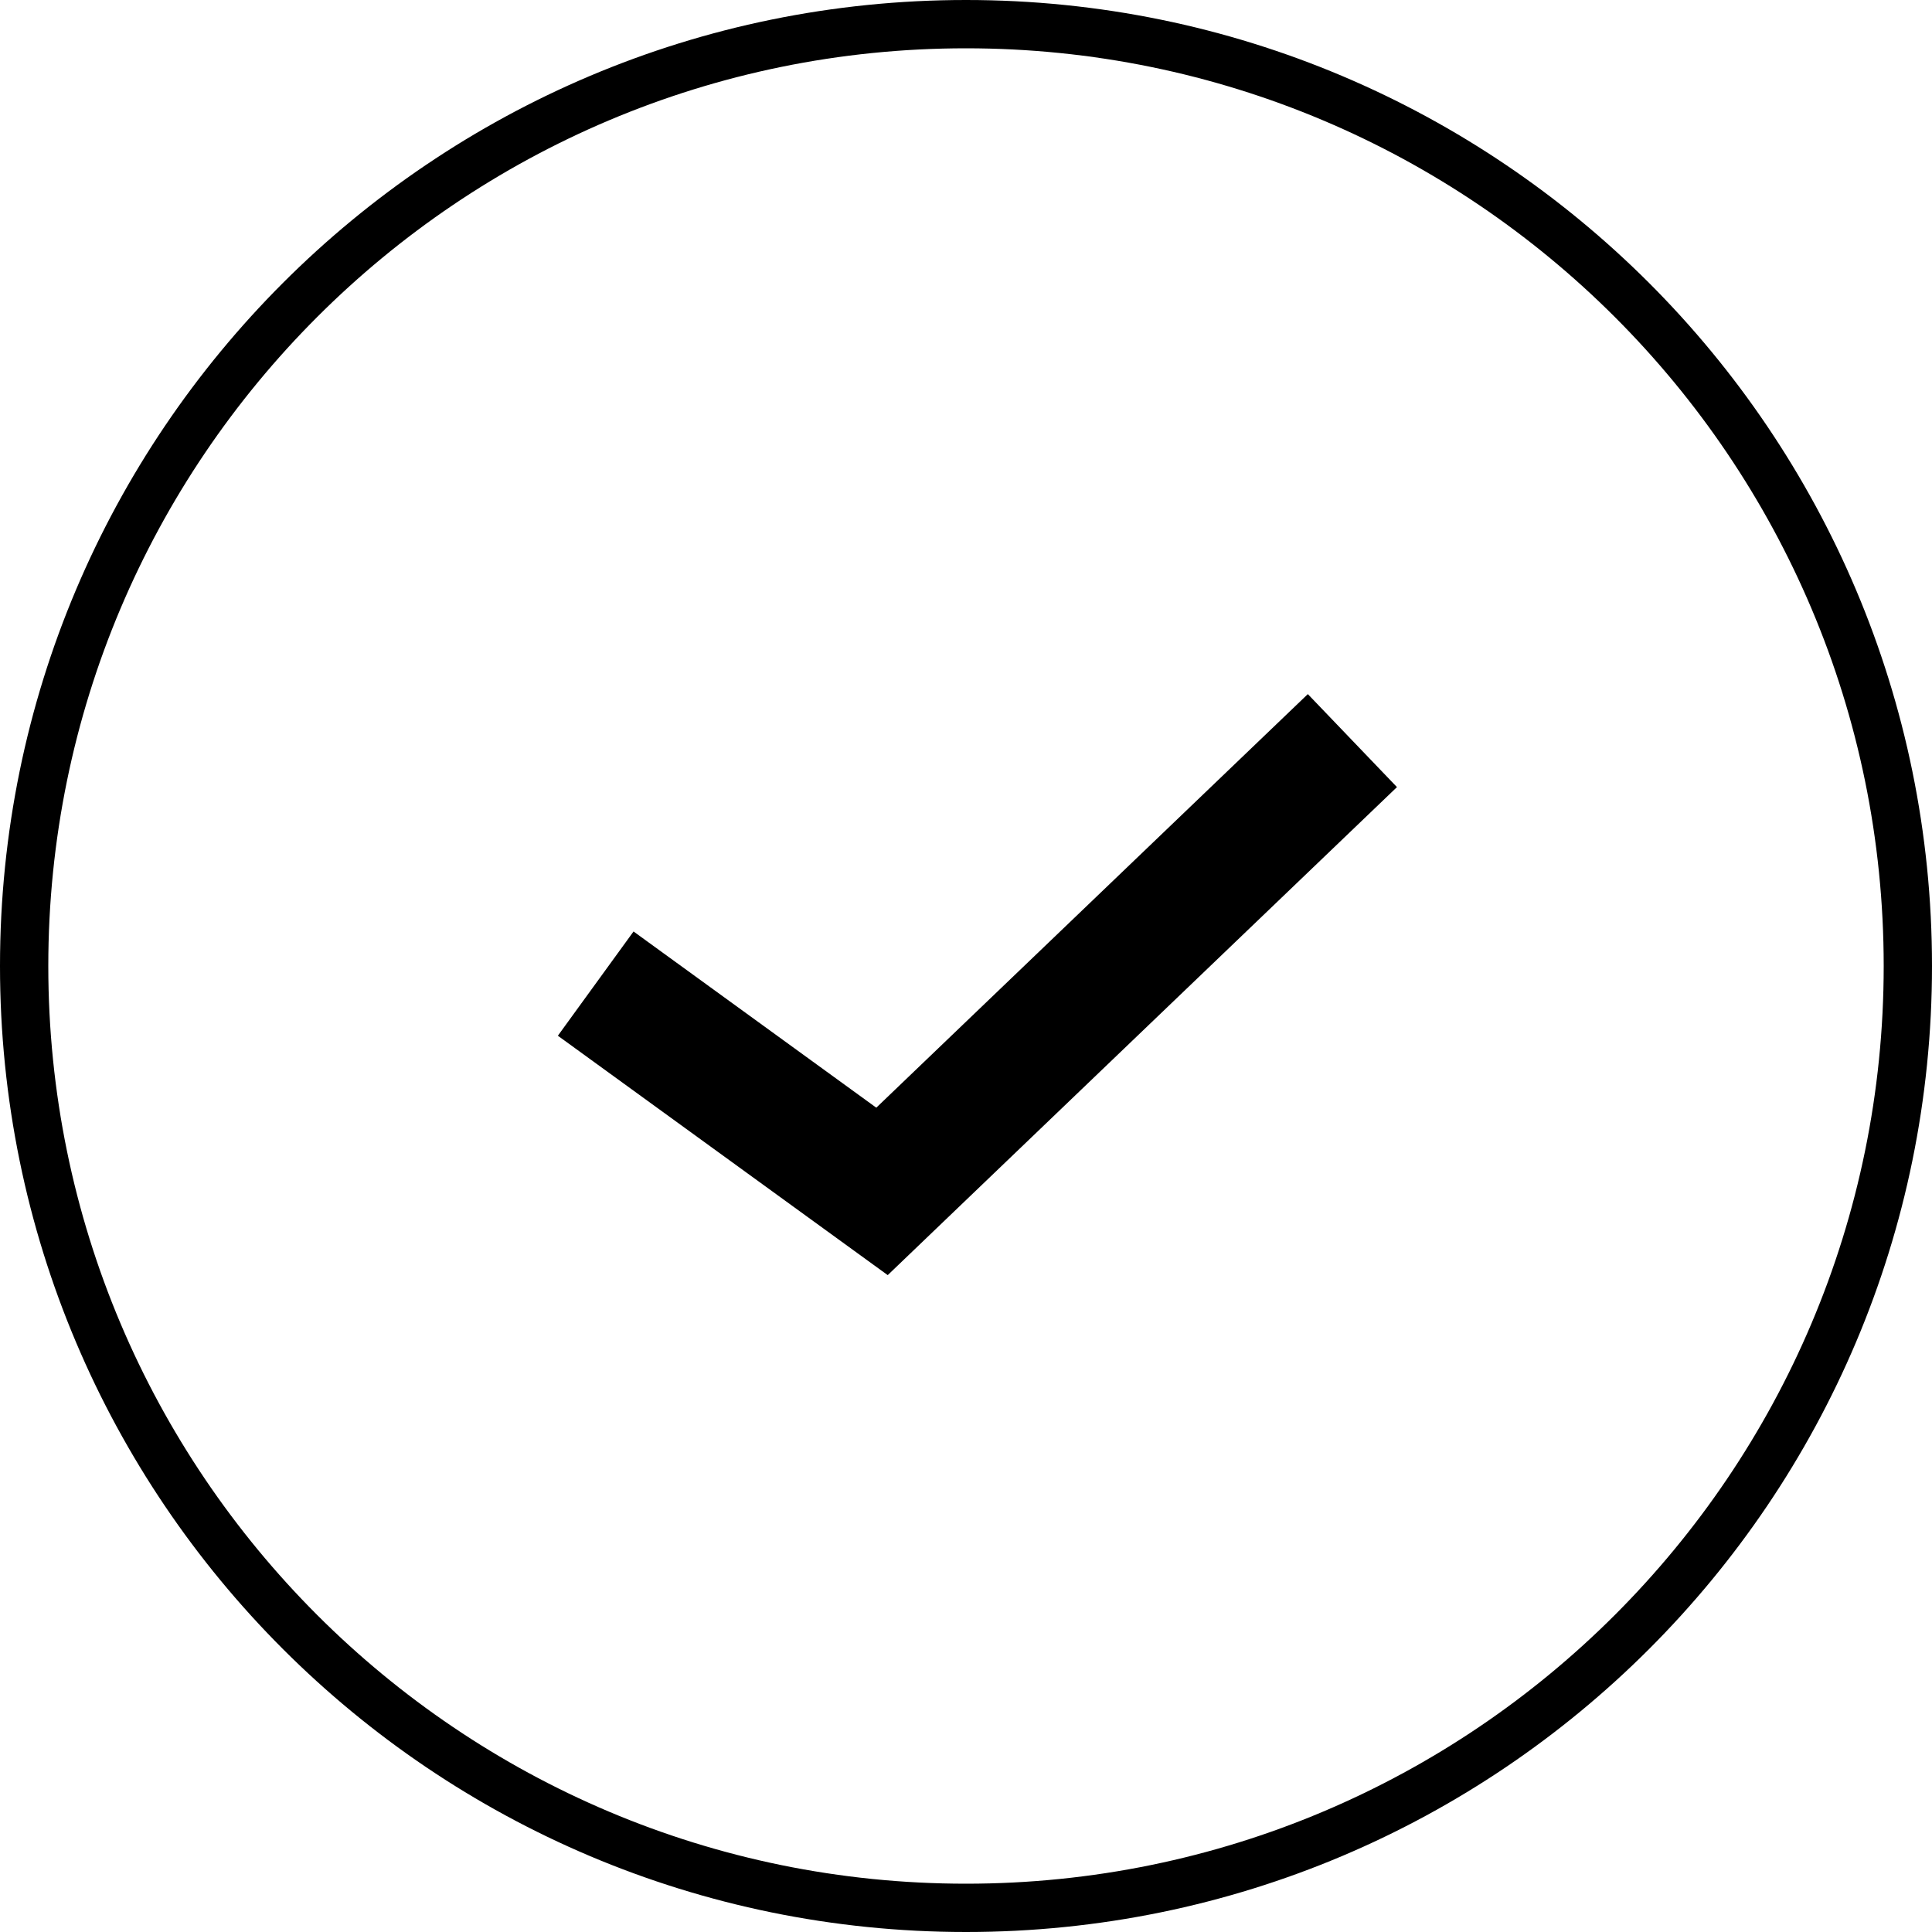
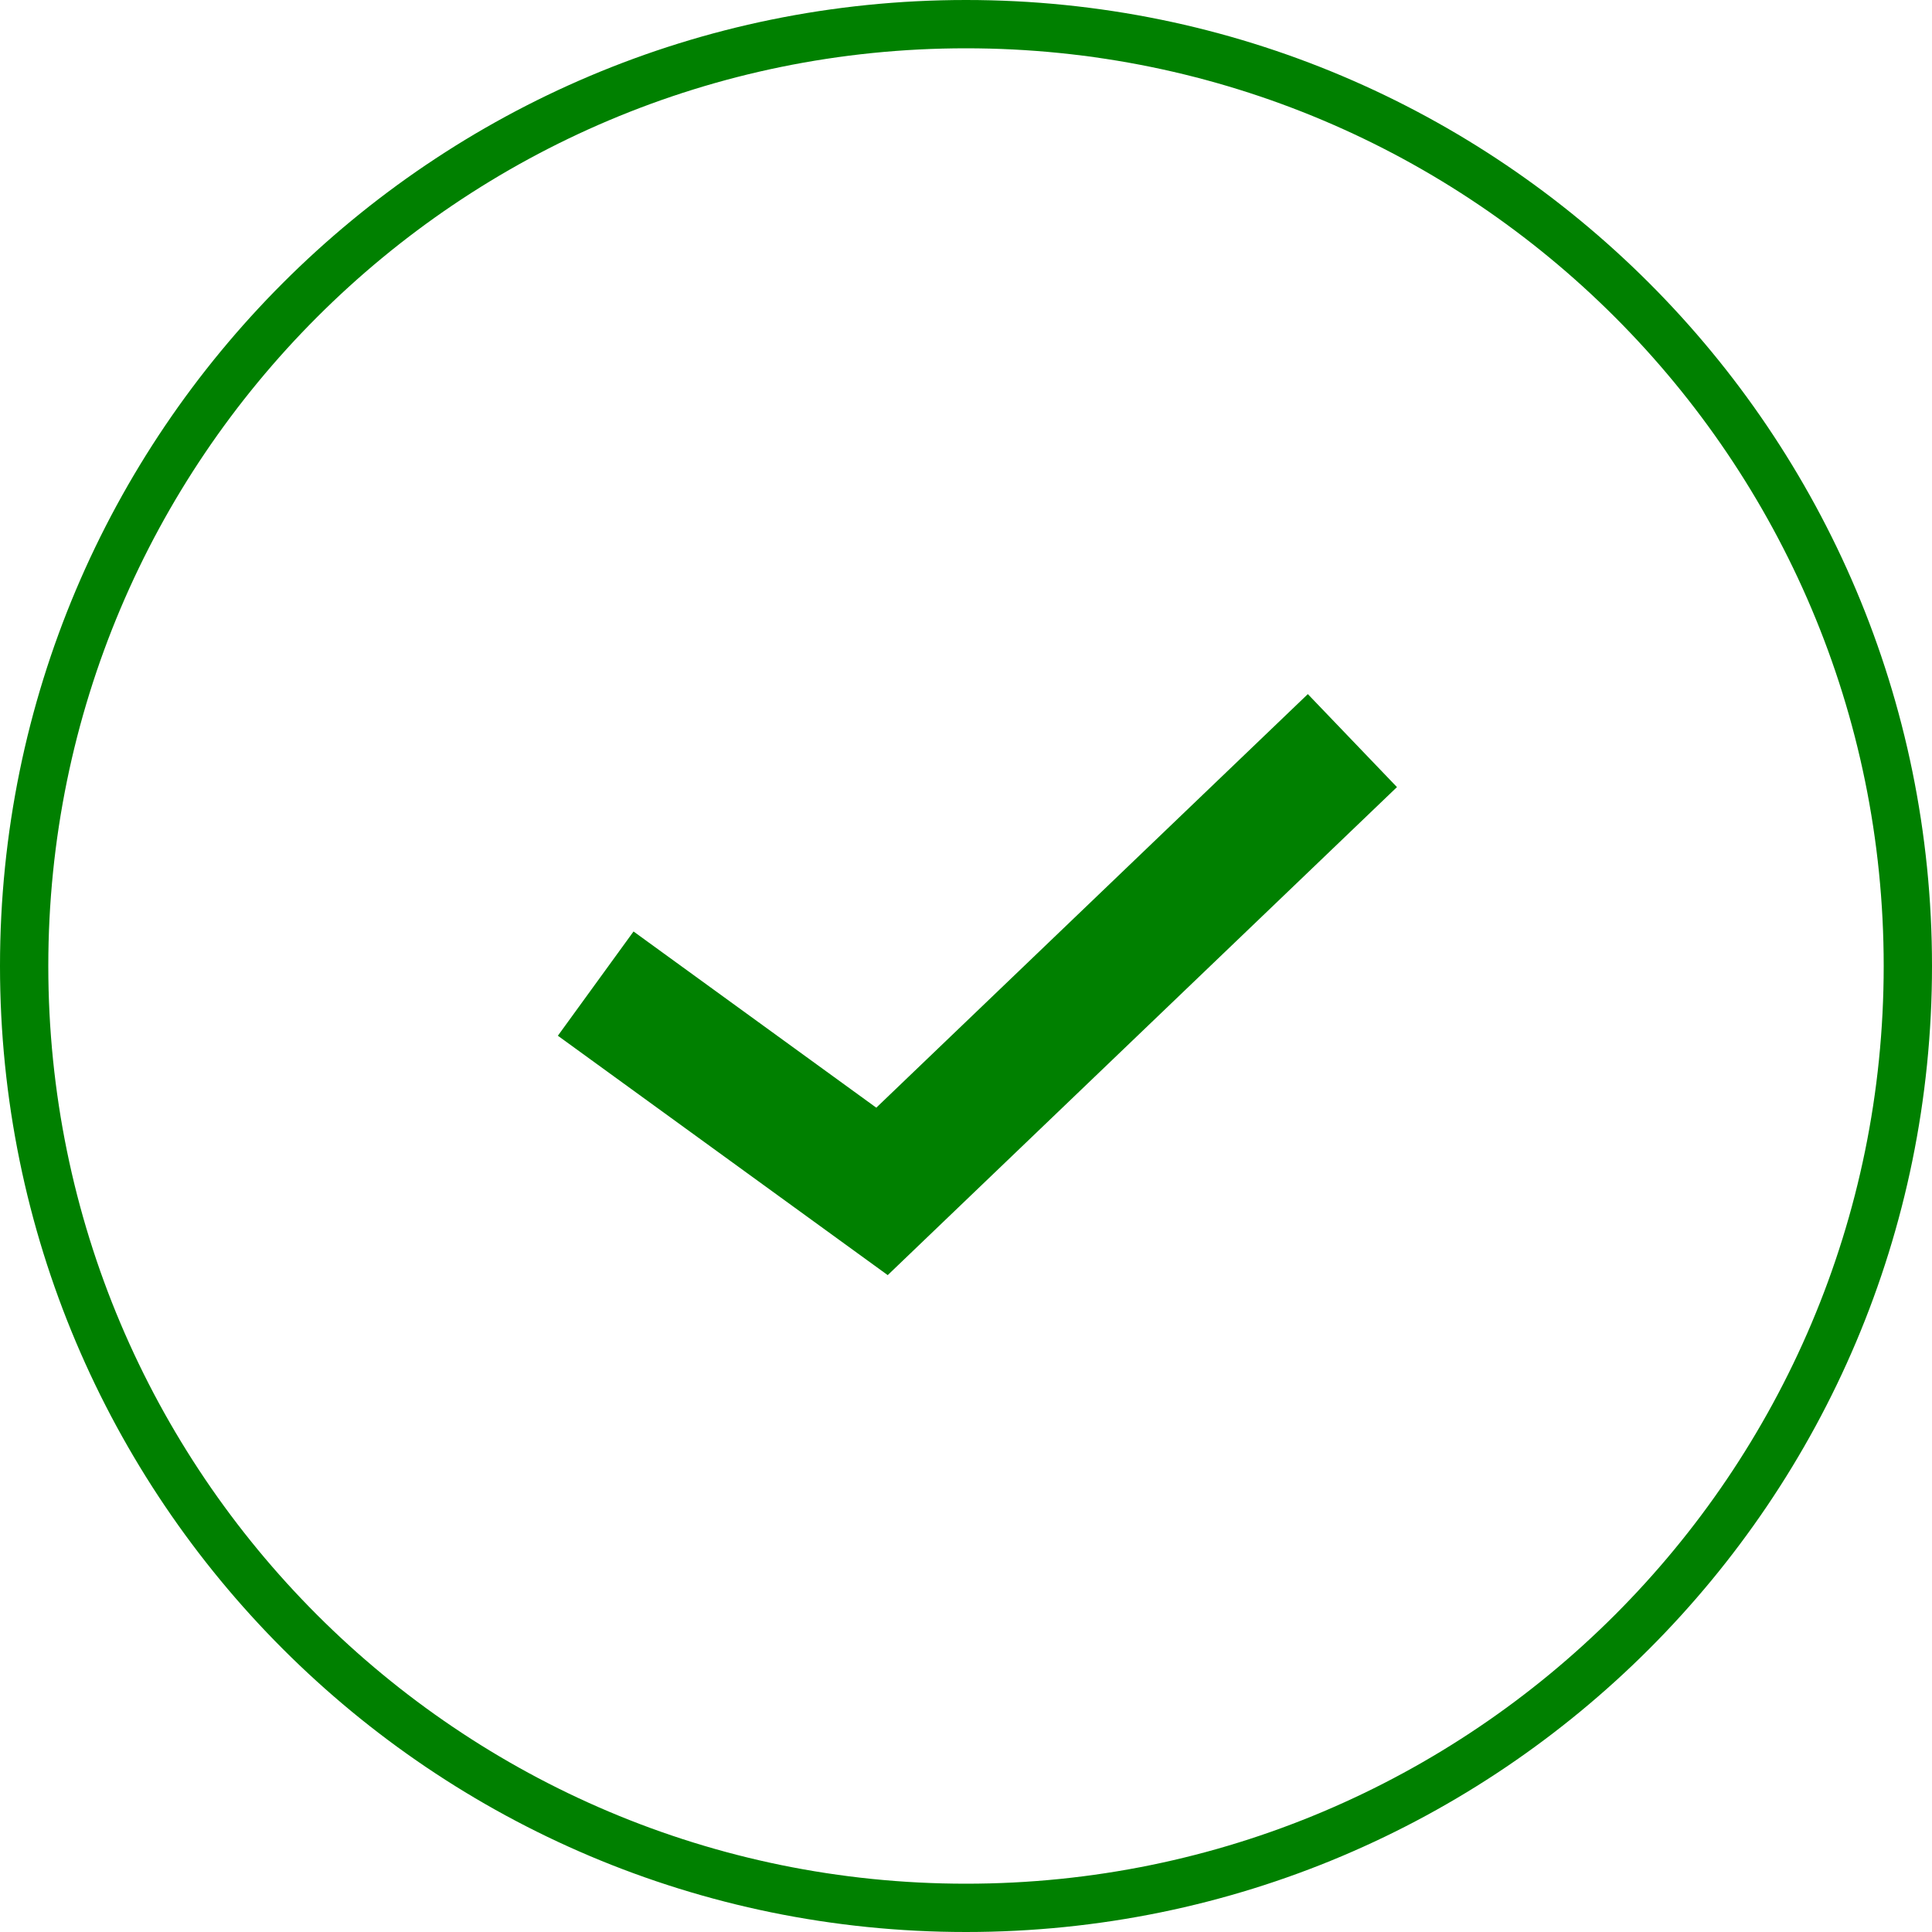
<svg xmlns="http://www.w3.org/2000/svg" width="120" height="120" viewBox="0 0 120 120" fill="none">
-   <path fill-rule="evenodd" clip-rule="evenodd" d="M117 60C117 91.48 91.48 117 60 117C28.52 117 3 91.48 3 60C3 28.52 28.52 3 60 3C91.48 3 117 28.52 117 60ZM120 60C120 93.137 93.137 120 60 120C26.863 120 0 93.137 0 60C0 26.863 26.863 0 60 0C93.137 0 120 26.863 120 60ZM57.55 76.888L86.768 48.888L81.232 43.112L54.428 68.8L39.35 57.856L34.65 64.331L52.433 77.237L55.138 79.2L57.55 76.888Z" fill="black" />
+   <path fill-rule="evenodd" clip-rule="evenodd" d="M117 60C117 91.48 91.48 117 60 117C28.52 117 3 91.48 3 60C3 28.52 28.52 3 60 3C91.48 3 117 28.52 117 60ZM120 60C120 93.137 93.137 120 60 120C26.863 120 0 93.137 0 60C0 26.863 26.863 0 60 0C93.137 0 120 26.863 120 60ZM57.55 76.888L86.768 48.888L81.232 43.112L54.428 68.8L39.35 57.856L34.65 64.331L52.433 77.237L55.138 79.2L57.55 76.888Z" fill="green" />
</svg>
